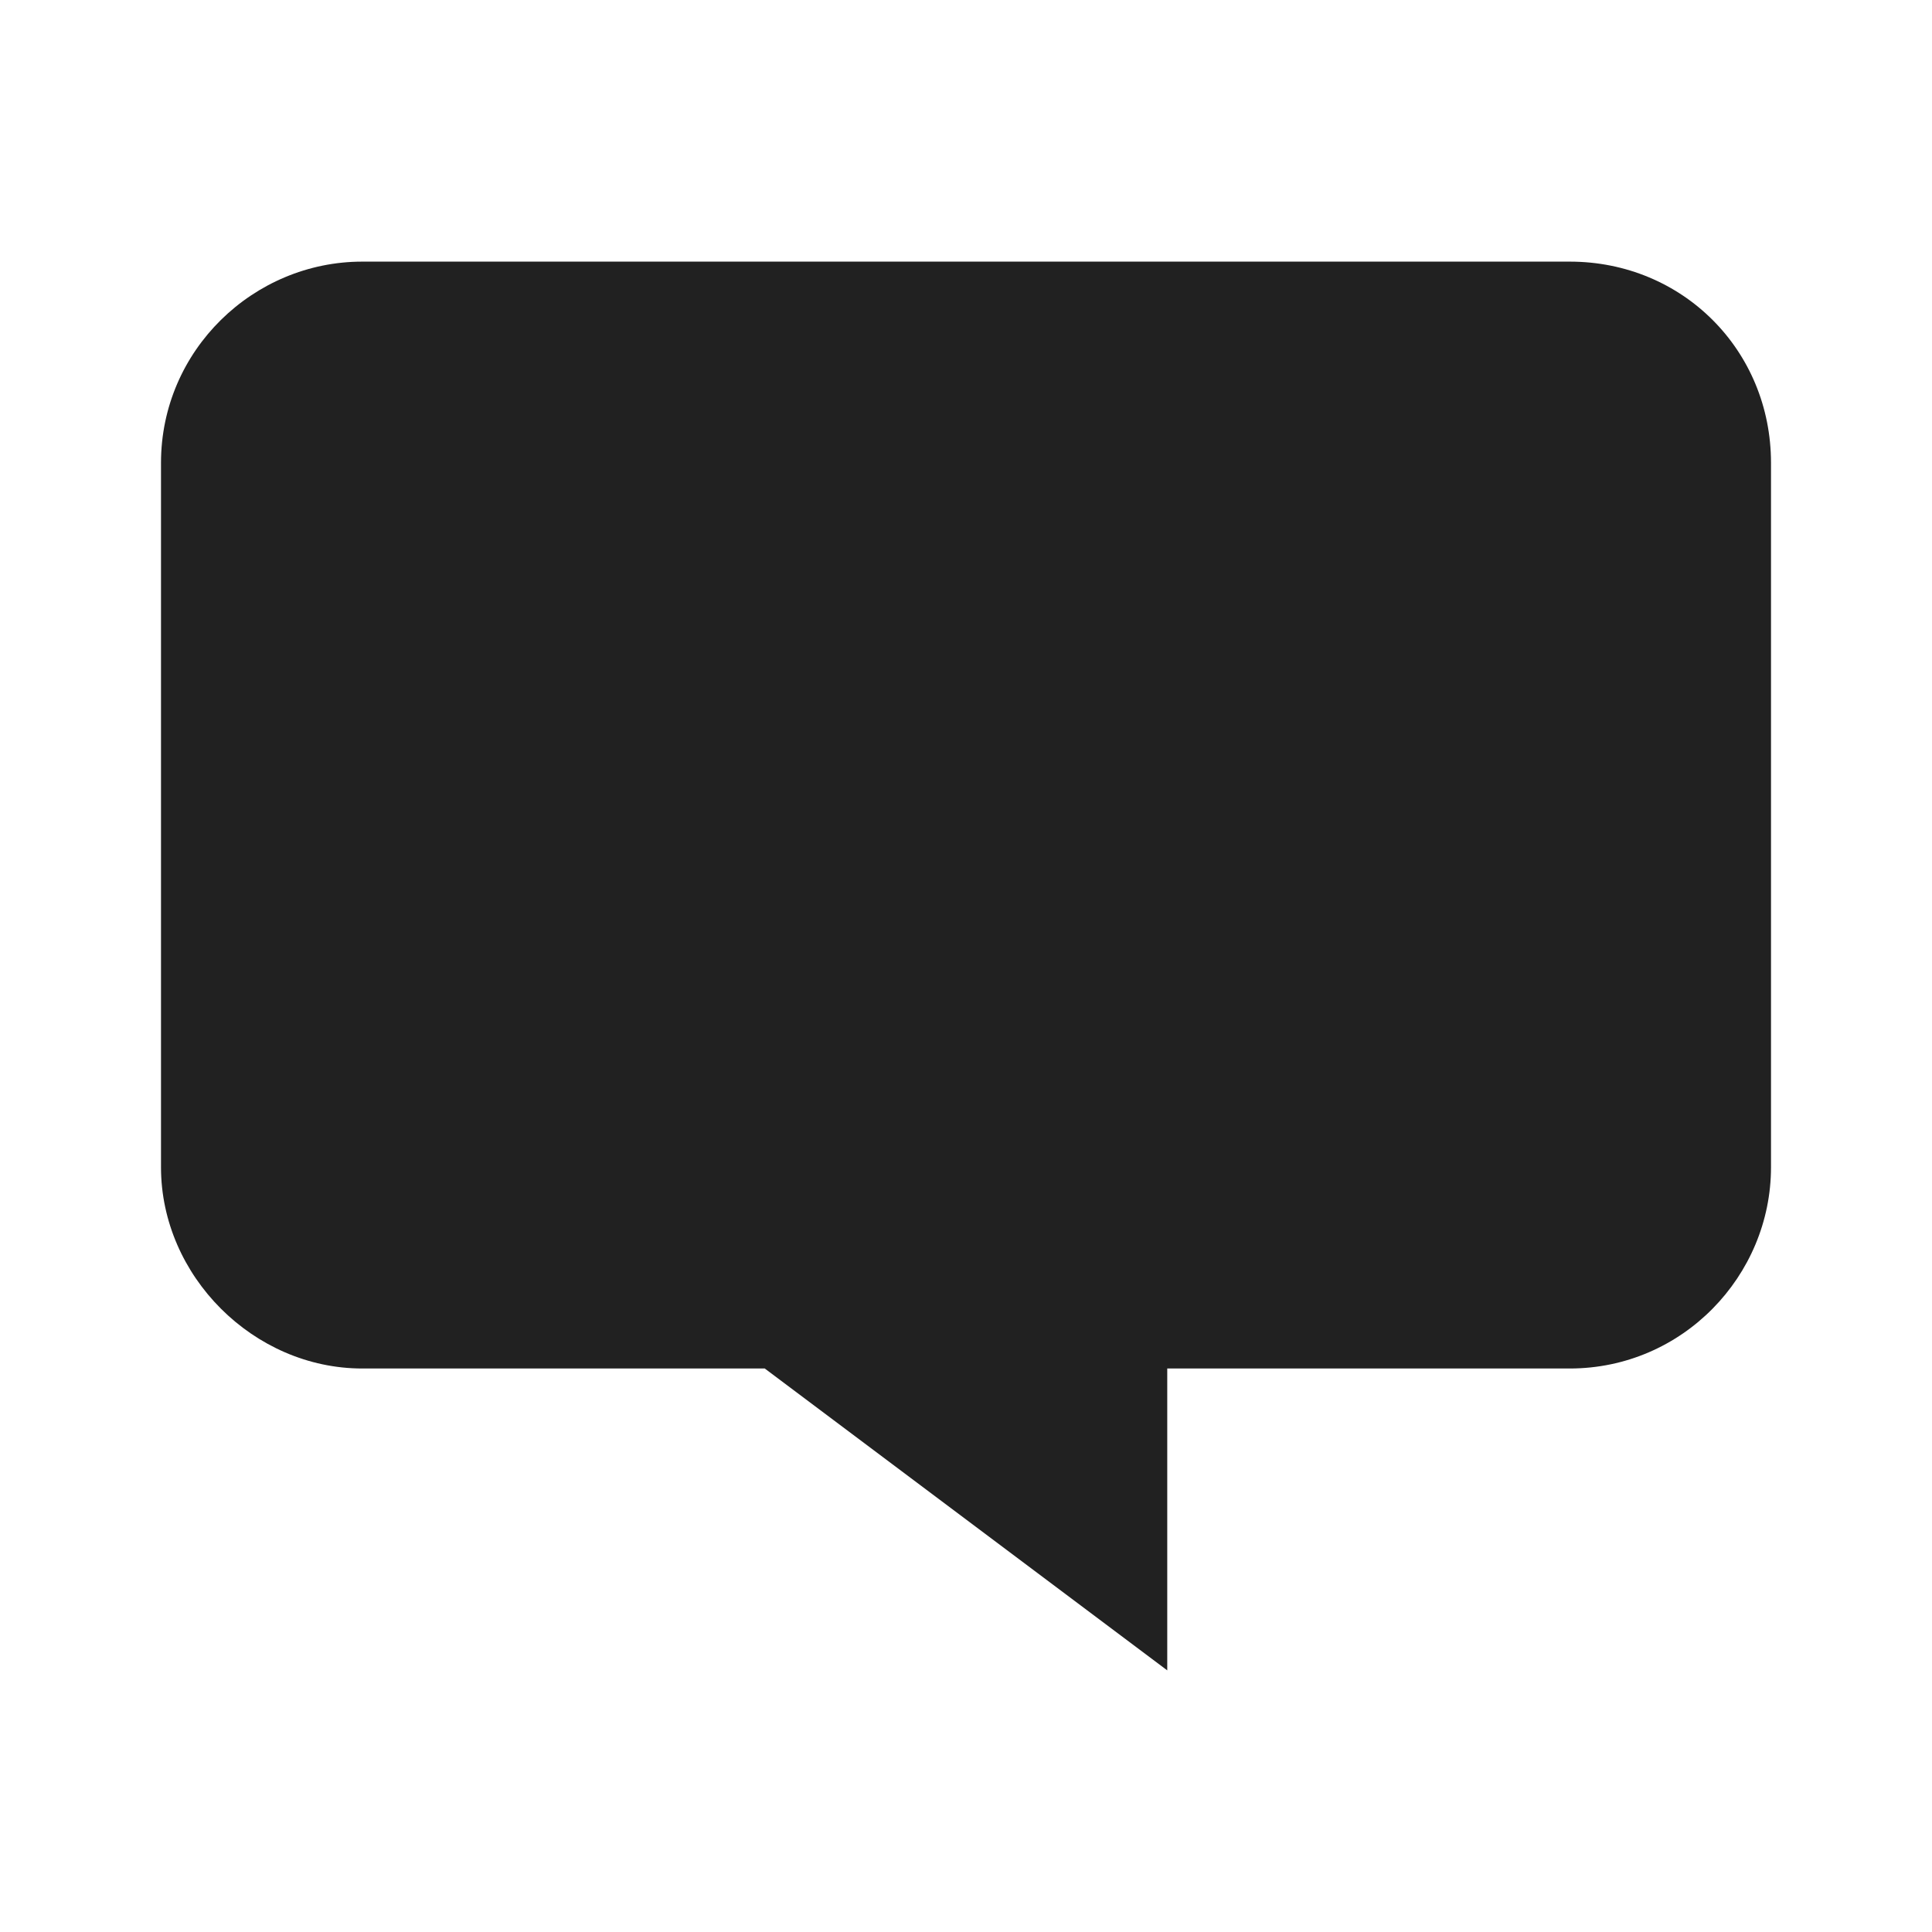
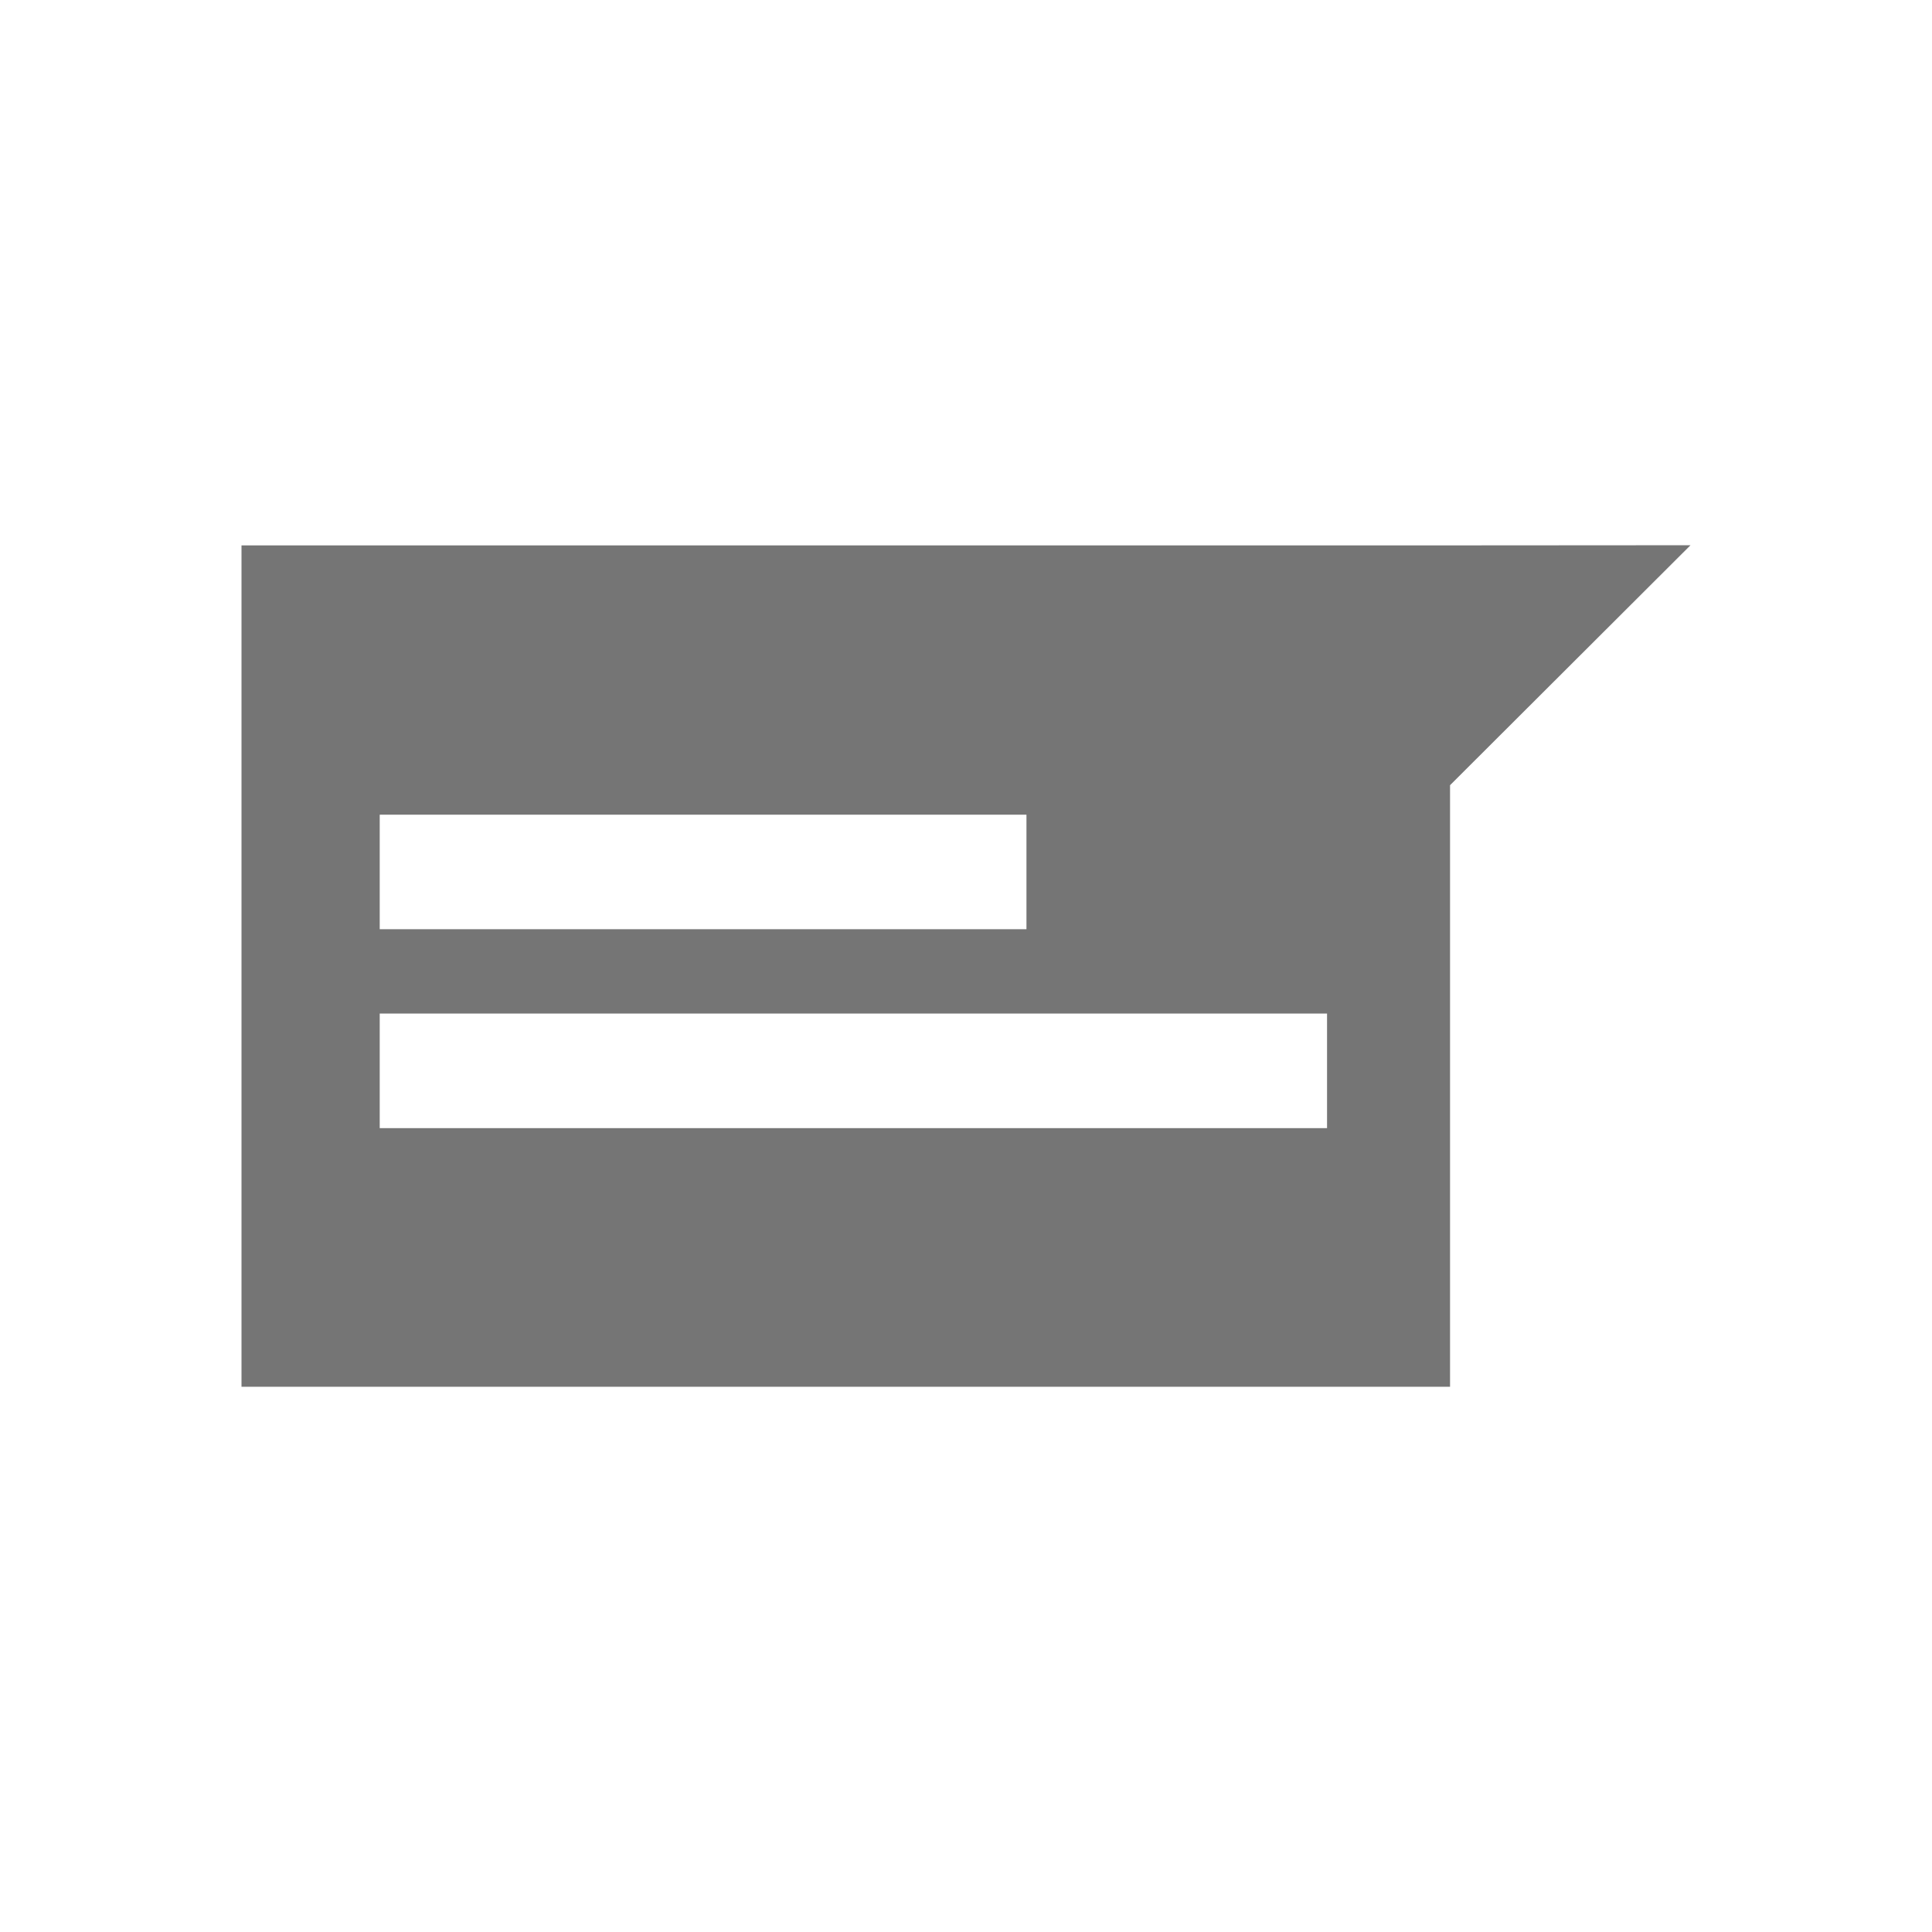
<svg xmlns="http://www.w3.org/2000/svg" version="1.1" x="0" y="0" width="24" height="24" viewBox="0, 0, 24, 24">
  <g id="Background">
    <rect x="0" y="0" width="24" height="24" fill="#000000" fill-opacity="0" />
  </g>
  <g id="Layer_1">
-     <path d="M19.5,3.25 L4.5,3.25 C3.15,3.25 2,4.35 2,5.75 L2,14.5 C2,15.85 3.15,17 4.5,17 L9.5,17 L14.5,20.75 L14.5,17 L19.5,17 C20.9,17 22,15.85 22,14.5 L22,5.75 C22,4.35 20.9,3.25 19.5,3.25 z" fill="#000000" fill-opacity="0.87" />
+     <path d="M16.485,14.014 L4.717,14.014 L4.717,12.591 L16.485,12.591 z M4.717,10.12 L12.751,10.12 L12.751,11.543 L4.717,11.543 z M17.965,6.775 L3,6.775 L3,17.227 L18.013,17.227 L18.013,9.754 L21,6.773 z" fill="#000000" fill-opacity="0.54" />
  </g>
</svg>
